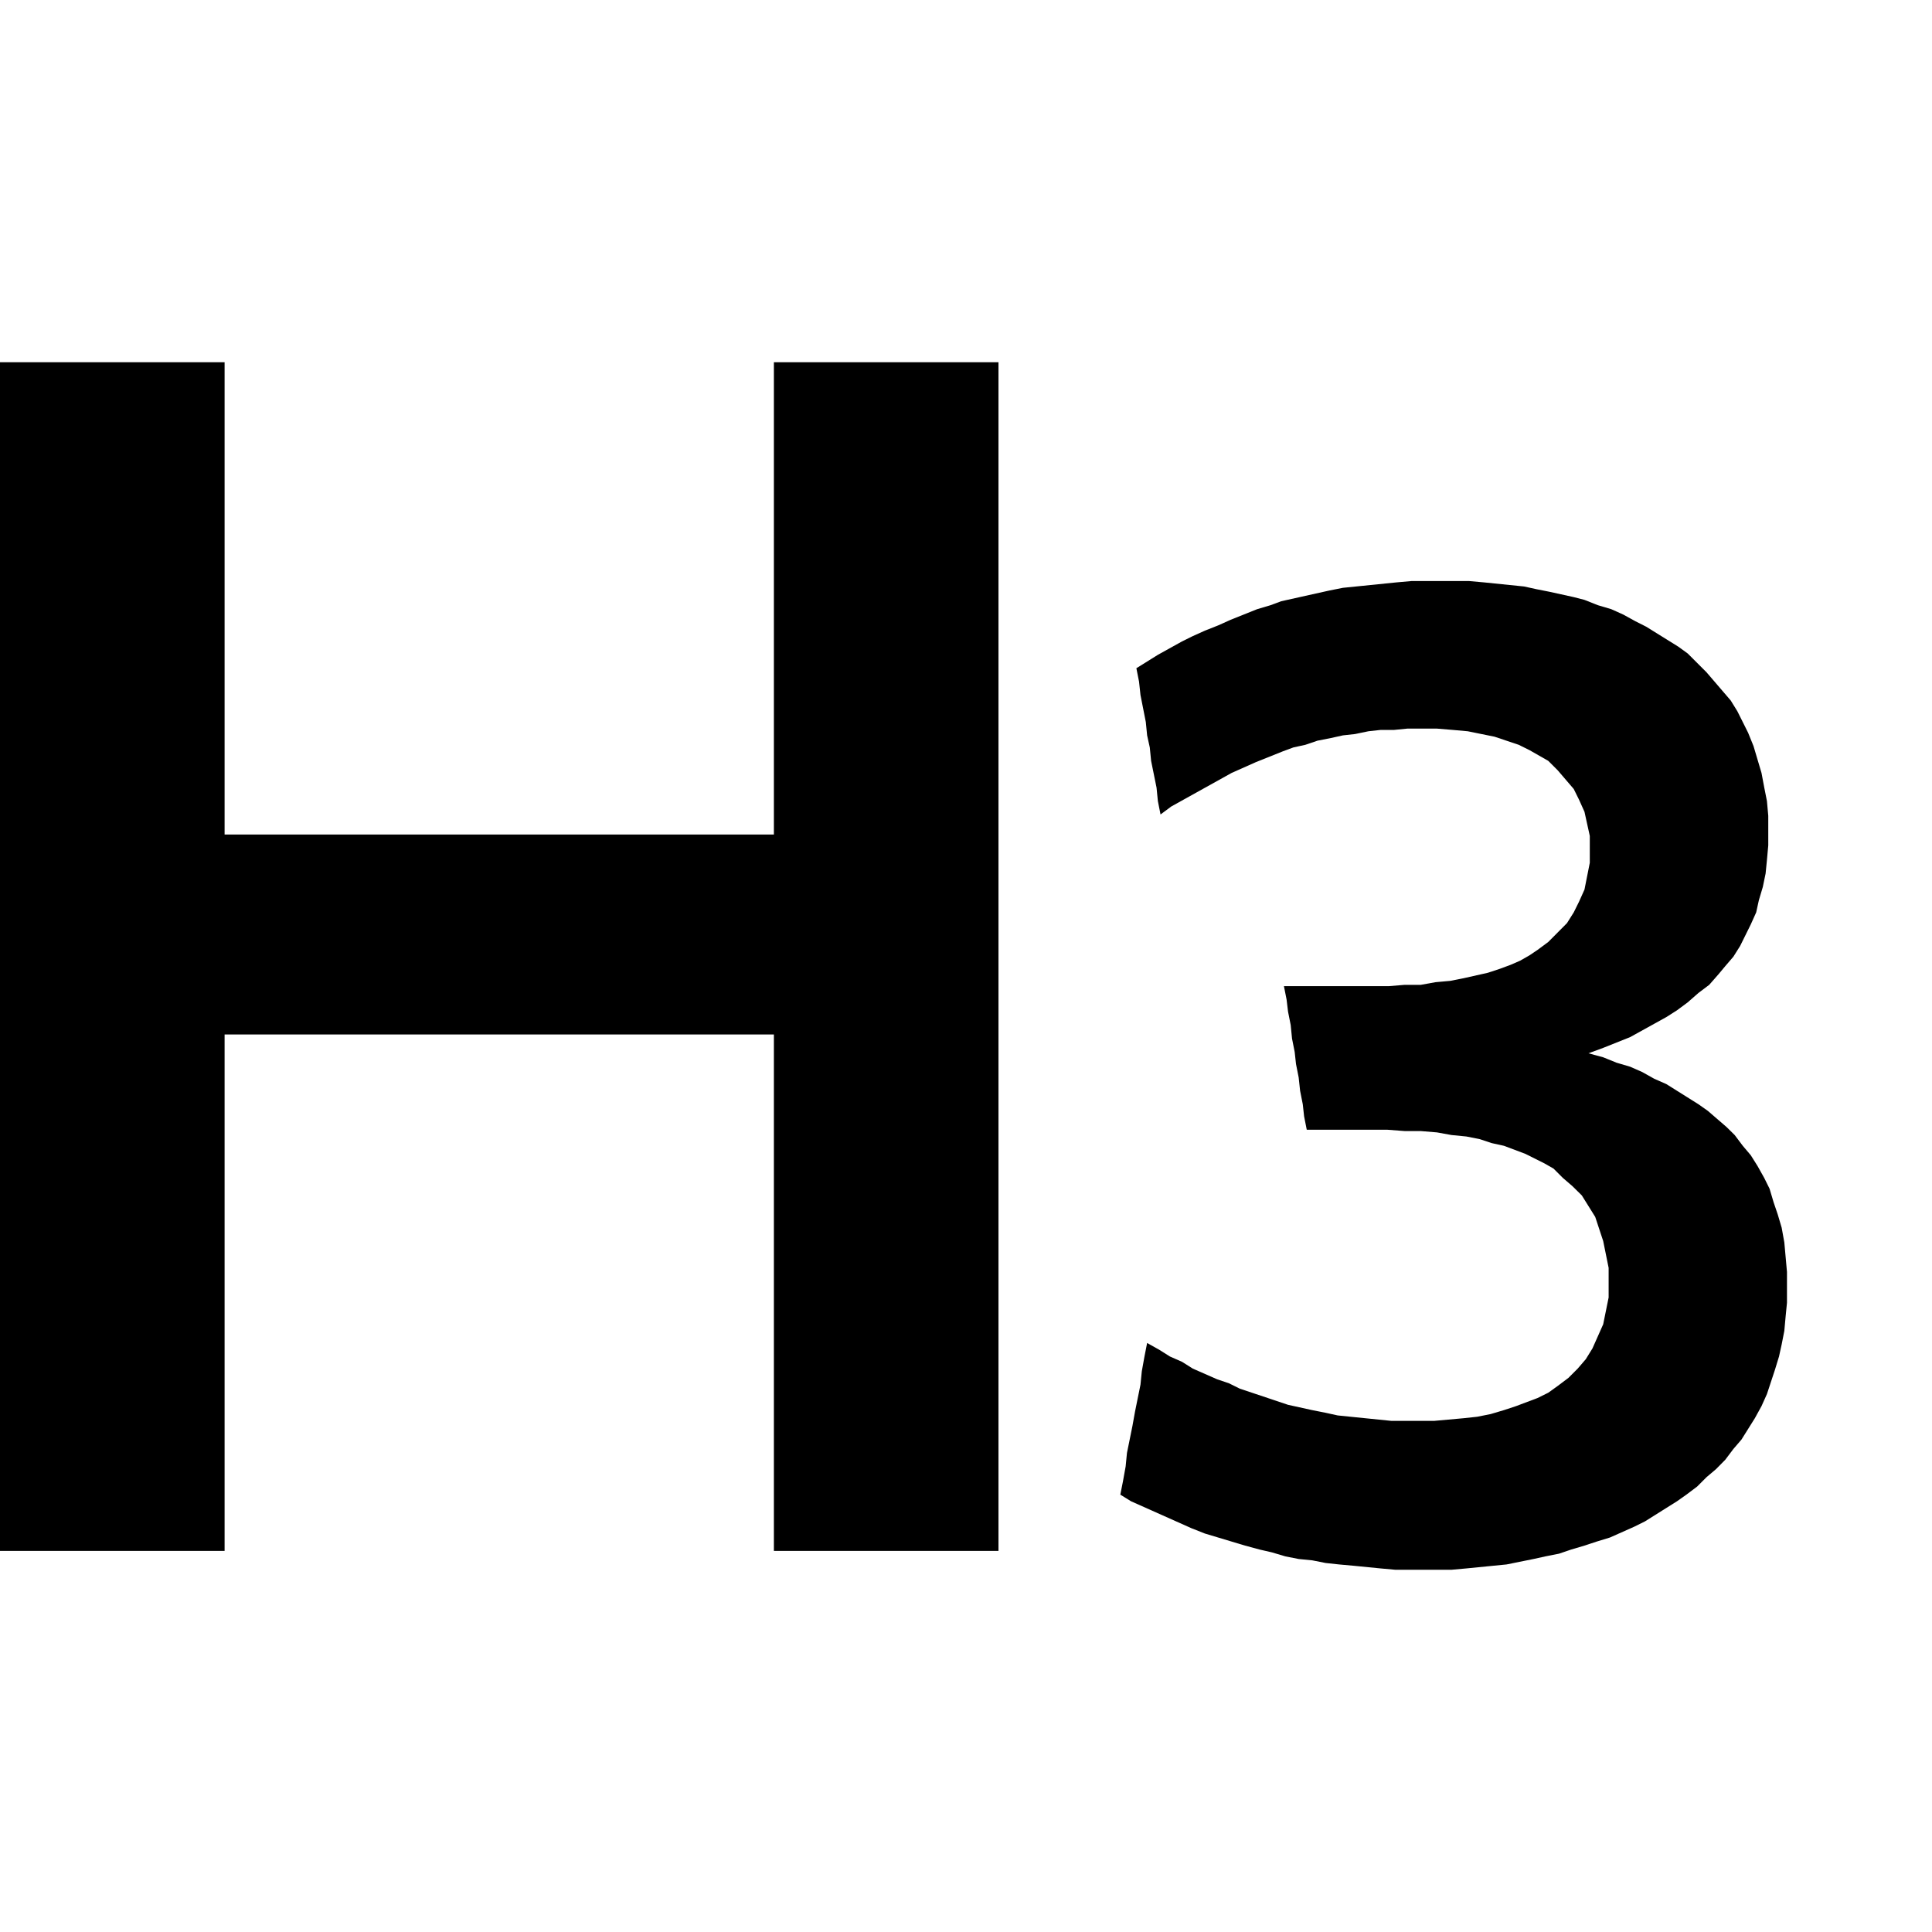
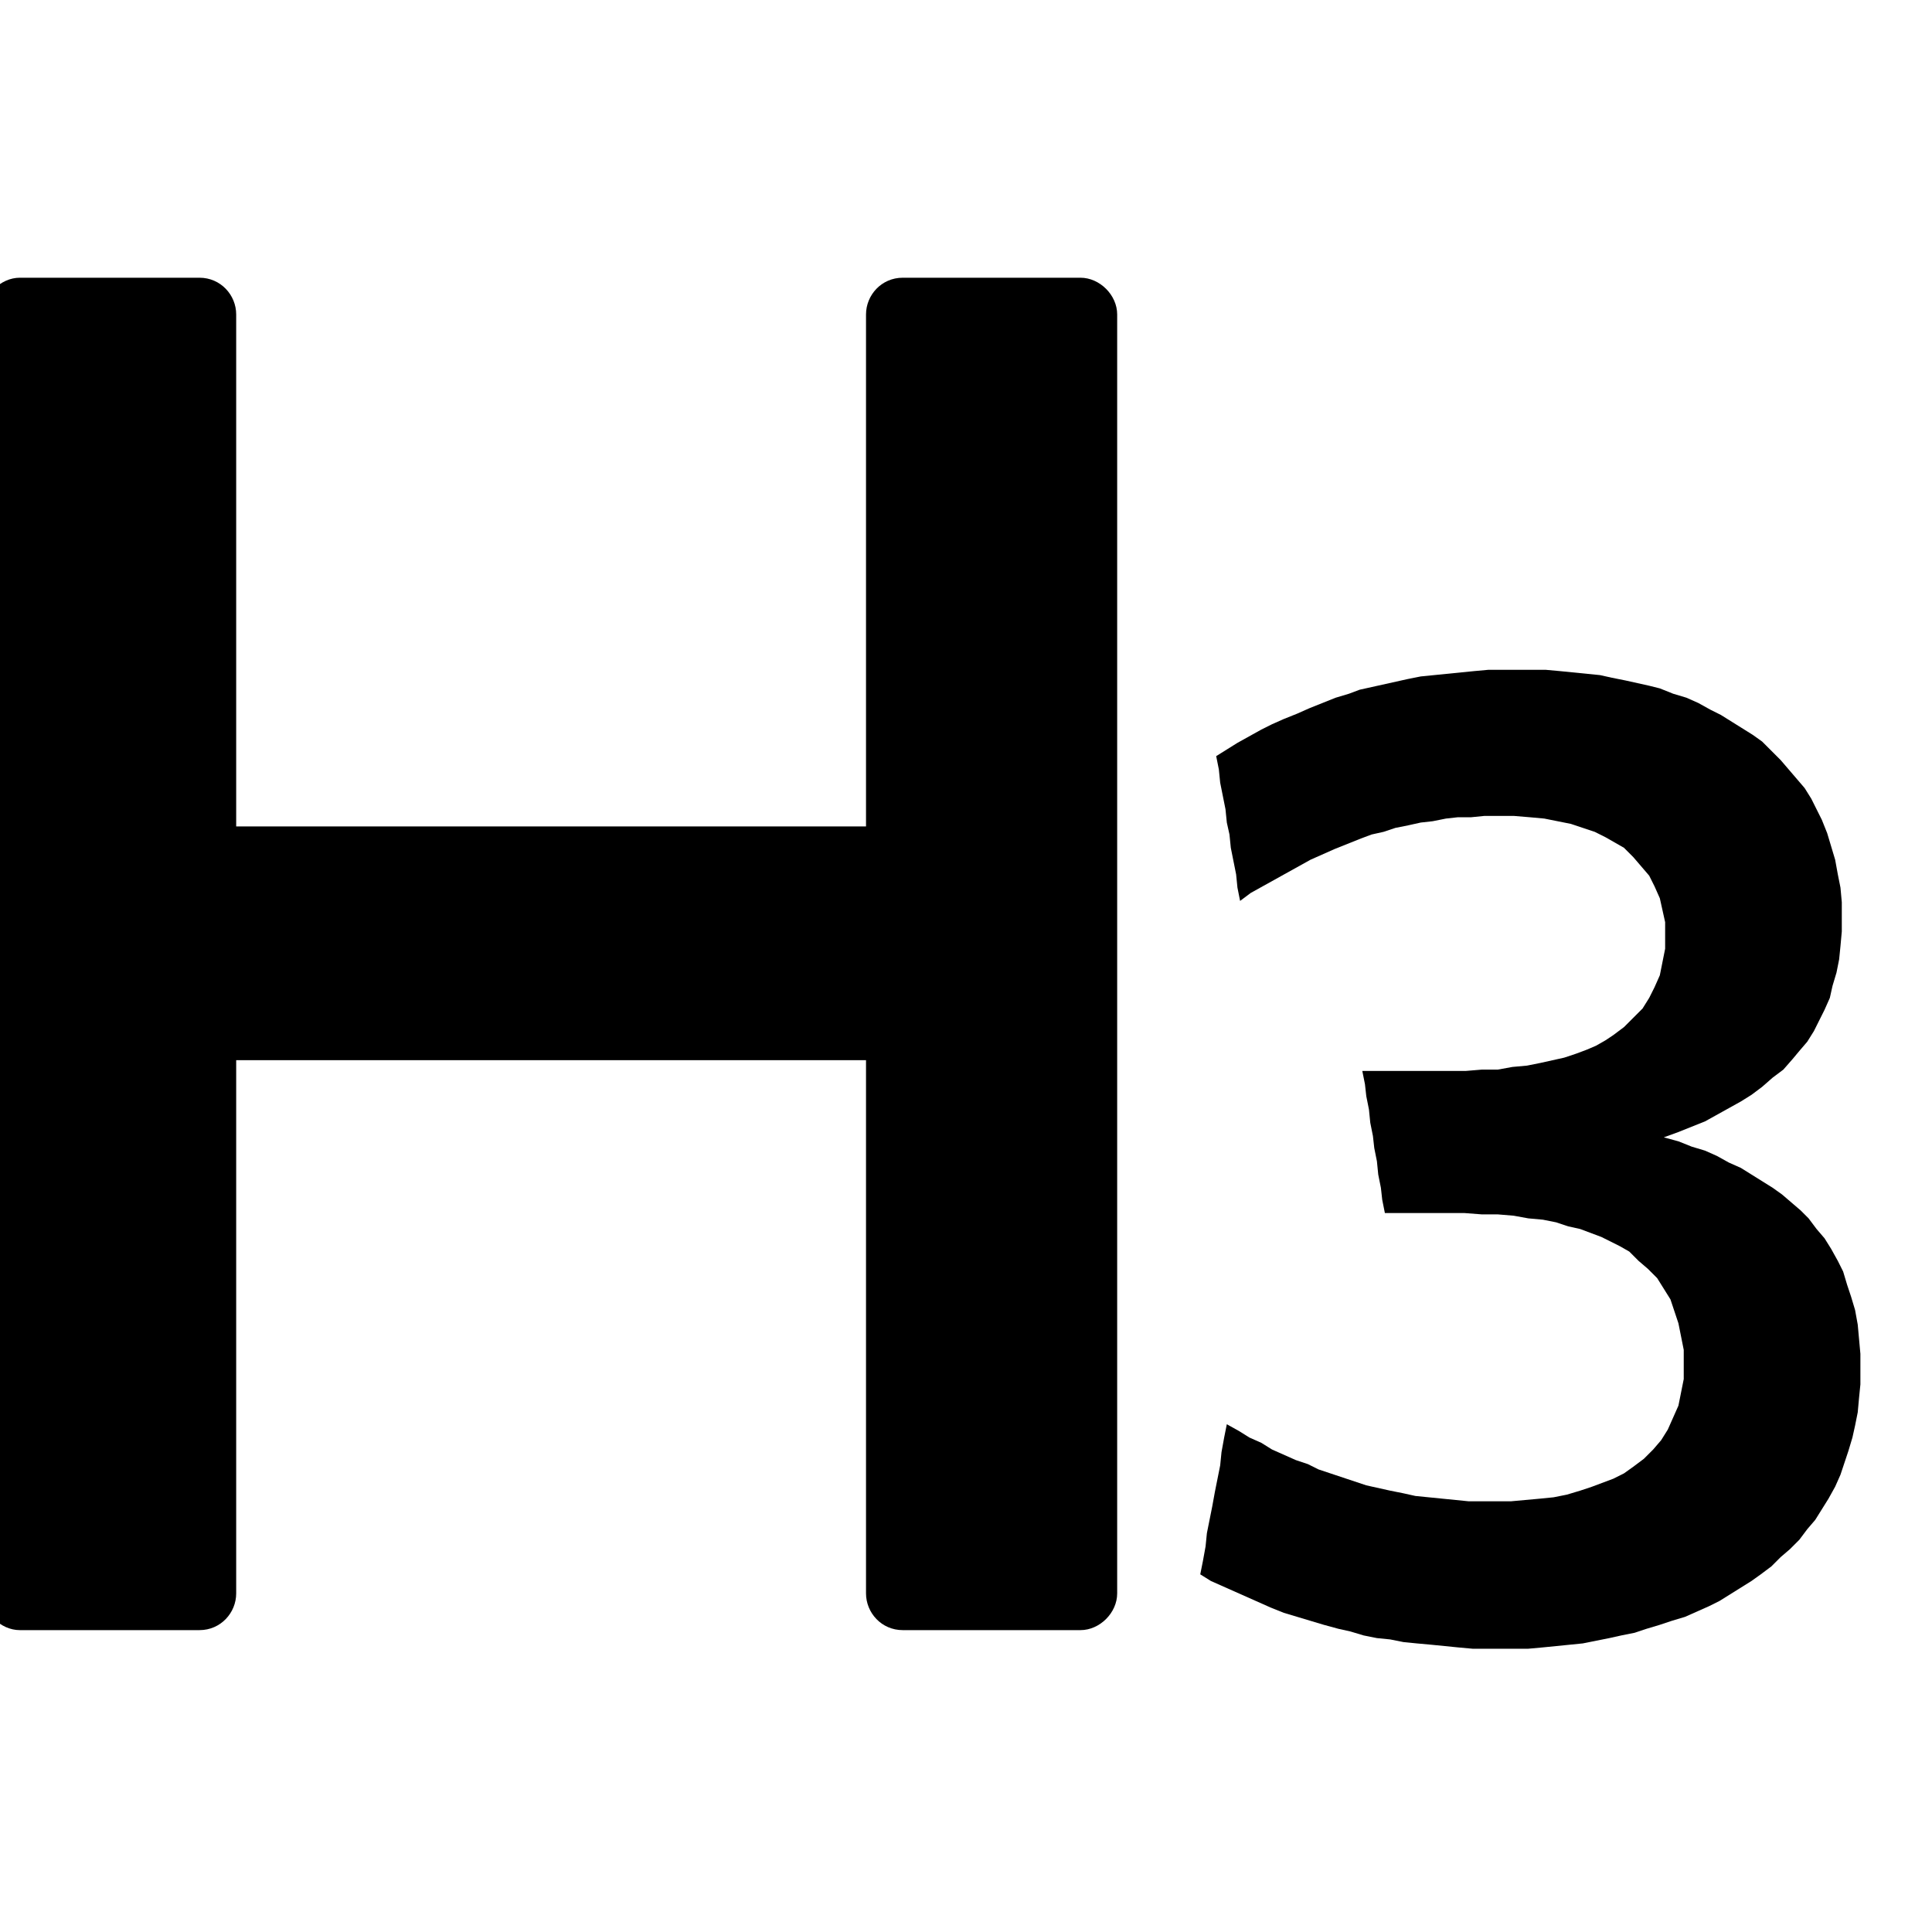
<svg xmlns="http://www.w3.org/2000/svg" width="16" height="16" viewBox="0 0 16 16">
-   <path fill-rule="evenodd" d="M6.409,12.844 L6.409,8.567 L1.86,8.567 L1.86,12.844 L0,12.844 L0,3 L1.86,3 L1.86,6.911 L6.409,6.911 L6.409,3 L8.269,3 L8.269,12.844 L6.409,12.844 Z M14.799,10.534 L14.799,10.789 L14.788,10.9 L14.777,11.022 L14.755,11.134 L14.733,11.234 L14.699,11.345 L14.633,11.545 L14.588,11.645 L14.533,11.745 L14.422,11.922 L14.355,12 L14.288,12.089 L14.211,12.167 L14.133,12.233 L14.055,12.311 L13.966,12.378 L13.888,12.433 L13.622,12.6 L13.533,12.644 L13.333,12.733 L13.222,12.767 L13.122,12.8 L13.011,12.833 L12.911,12.867 L12.8,12.889 L12.7,12.911 L12.477,12.956 L12.144,12.989 L12.022,13 L11.555,13 L11.433,12.989 L11.211,12.967 L11.089,12.956 L10.978,12.944 L10.867,12.922 L10.755,12.911 L10.644,12.889 L10.533,12.856 L10.433,12.833 L10.311,12.8 L9.978,12.7 L9.867,12.656 L9.367,12.433 L9.278,12.378 L9.3,12.267 L9.322,12.145 L9.333,12.033 L9.378,11.811 L9.4,11.689 L9.445,11.467 L9.456,11.356 L9.478,11.234 L9.5,11.122 L9.6,11.178 L9.689,11.234 L9.789,11.278 L9.878,11.334 L10.078,11.422 L10.178,11.456 L10.267,11.5 L10.667,11.634 L10.867,11.678 L10.978,11.7 L11.078,11.722 L11.522,11.767 L11.878,11.767 L12.122,11.745 L12.233,11.733 L12.344,11.711 L12.455,11.678 L12.555,11.645 L12.733,11.578 L12.822,11.534 L12.9,11.478 L12.989,11.411 L13.066,11.334 L13.133,11.256 L13.188,11.167 L13.277,10.967 L13.322,10.745 L13.322,10.5 L13.277,10.278 L13.211,10.078 L13.1,9.9 L13.022,9.823 L12.944,9.756 L12.866,9.678 L12.789,9.634 L12.633,9.556 L12.455,9.489 L12.355,9.467 L12.255,9.434 L12.144,9.412 L12.022,9.4 L11.9,9.378 L11.766,9.367 L11.633,9.367 L11.489,9.356 L10.822,9.356 L10.8,9.245 L10.789,9.145 L10.767,9.034 L10.755,8.923 L10.733,8.812 L10.722,8.712 L10.7,8.601 L10.689,8.489 L10.667,8.378 L10.655,8.278 L10.633,8.167 L11.5,8.167 L11.633,8.156 L11.766,8.156 L11.889,8.134 L12.011,8.123 L12.122,8.101 L12.322,8.056 L12.422,8.023 L12.511,7.99 L12.589,7.956 L12.666,7.912 L12.733,7.867 L12.822,7.801 L12.977,7.645 L13.033,7.556 L13.077,7.467 L13.122,7.367 L13.166,7.145 L13.166,6.923 L13.122,6.723 L13.077,6.623 L13.033,6.534 L12.9,6.379 L12.822,6.301 L12.666,6.212 L12.577,6.168 L12.377,6.101 L12.155,6.056 L12.033,6.045 L11.9,6.034 L11.655,6.034 L11.544,6.045 L11.433,6.045 L11.333,6.056 L11.222,6.079 L11.122,6.09 L11.022,6.112 L10.911,6.134 L10.811,6.168 L10.711,6.19 L10.622,6.223 L10.4,6.312 L10.2,6.401 L9.7,6.679 L9.611,6.745 L9.589,6.634 L9.578,6.523 L9.533,6.301 L9.522,6.19 L9.5,6.09 L9.489,5.979 L9.445,5.756 L9.433,5.645 L9.411,5.534 L9.589,5.423 L9.789,5.312 L9.878,5.268 L9.978,5.223 L10.089,5.179 L10.189,5.134 L10.411,5.045 L10.522,5.012 L10.611,4.979 L11.011,4.89 L11.122,4.868 L11.566,4.823 L11.689,4.812 L12.166,4.812 L12.289,4.823 L12.622,4.857 L12.722,4.879 L12.833,4.901 L13.033,4.945 L13.122,4.968 L13.233,5.012 L13.344,5.045 L13.444,5.09 L13.544,5.145 L13.633,5.19 L13.9,5.356 L13.977,5.412 L14.133,5.568 L14.333,5.801 L14.388,5.89 L14.477,6.068 L14.522,6.179 L14.588,6.401 L14.611,6.523 L14.633,6.634 L14.644,6.756 L14.644,7.001 L14.633,7.123 L14.622,7.234 L14.599,7.345 L14.566,7.456 L14.544,7.556 L14.499,7.656 L14.411,7.834 L14.355,7.923 L14.288,8.001 L14.233,8.067 L14.155,8.156 L14.066,8.223 L13.977,8.301 L13.888,8.367 L13.8,8.423 L13.5,8.589 L13.277,8.678 L13.155,8.723 L13.277,8.756 L13.388,8.801 L13.5,8.834 L13.6,8.878 L13.7,8.934 L13.8,8.978 L14.066,9.145 L14.144,9.2 L14.299,9.334 L14.366,9.4 L14.433,9.489 L14.499,9.567 L14.555,9.656 L14.611,9.756 L14.655,9.845 L14.688,9.956 L14.722,10.056 L14.755,10.167 L14.777,10.289 L14.799,10.534 Z" />
+   <g fill-rule="evenodd" transform="translate(-2 -3.5)">
+     <polygon points="17.407 14.712 17.407 14.965 17.396 15.075 17.385 15.196 17.363 15.306 17.341 15.405 17.308 15.515 17.242 15.713 17.198 15.812 17.143 15.911 17.033 16.087 16.967 16.164 16.901 16.252 16.824 16.329 16.747 16.395 16.67 16.472 16.582 16.538 16.505 16.593 16.241 16.758 16.153 16.802 15.955 16.89 15.845 16.923 15.746 16.956 15.636 16.989 15.537 17.022 15.427 17.044 15.328 17.066 15.108 17.11 14.778 17.143 14.657 17.154 14.195 17.154 14.074 17.143 13.854 17.121 13.733 17.11 13.623 17.099 13.513 17.077 13.403 17.066 13.293 17.044 13.183 17.011 13.084 16.989 12.963 16.956 12.633 16.857 12.523 16.813 12.028 16.593 11.94 16.538 11.962 16.428 11.984 16.307 11.995 16.197 12.039 15.977 12.061 15.856 12.105 15.636 12.116 15.526 12.138 15.405 12.16 15.295 12.259 15.35 12.347 15.405 12.446 15.449 12.534 15.504 12.732 15.592 12.831 15.625 12.919 15.669 13.315 15.801 13.513 15.845 13.623 15.867 13.722 15.889 14.162 15.933 14.514 15.933 14.756 15.911 14.866 15.9 14.976 15.878 15.086 15.845 15.185 15.812 15.361 15.746 15.449 15.702 15.526 15.647 15.614 15.581 15.691 15.504 15.757 15.427 15.812 15.339 15.9 15.141 15.944 14.921 15.944 14.679 15.9 14.459 15.834 14.261 15.724 14.085 15.647 14.008 15.57 13.942 15.493 13.865 15.416 13.821 15.262 13.744 15.086 13.678 14.987 13.656 14.888 13.623 14.778 13.601 14.657 13.59 14.536 13.568 14.404 13.557 14.272 13.557 14.129 13.546 13.469 13.546 13.447 13.436 13.436 13.337 13.414 13.227 13.403 13.117 13.381 13.007 13.37 12.908 13.348 12.798 13.337 12.688 13.315 12.578 13.304 12.479 13.282 12.369 14.14 12.369 14.272 12.358 14.404 12.358 14.525 12.336 14.646 12.325 14.756 12.303 14.954 12.259 15.053 12.226 15.141 12.193 15.218 12.16 15.295 12.116 15.361 12.072 15.449 12.006 15.603 11.852 15.658 11.764 15.702 11.676 15.746 11.577 15.79 11.357 15.79 11.137 15.746 10.939 15.702 10.84 15.658 10.752 15.526 10.598 15.449 10.521 15.295 10.433 15.207 10.389 15.009 10.323 14.789 10.279 14.668 10.268 14.536 10.257 14.294 10.257 14.184 10.268 14.074 10.268 13.975 10.279 13.865 10.301 13.766 10.312 13.667 10.334 13.557 10.356 13.458 10.389 13.359 10.411 13.271 10.444 13.051 10.532 12.853 10.62 12.358 10.895 12.27 10.961 12.248 10.851 12.237 10.741 12.193 10.521 12.182 10.411 12.16 10.312 12.149 10.202 12.105 9.982 12.094 9.872 12.072 9.762 12.248 9.652 12.446 9.542 12.534 9.498 12.633 9.454 12.743 9.41 12.842 9.366 13.062 9.278 13.172 9.245 13.26 9.212 13.656 9.124 13.766 9.102 14.206 9.058 14.327 9.047 14.8 9.047 14.921 9.058 15.251 9.091 15.35 9.113 15.46 9.135 15.658 9.179 15.746 9.201 15.856 9.245 15.966 9.278 16.065 9.322 16.164 9.377 16.252 9.421 16.516 9.586 16.593 9.641 16.747 9.795 16.945 10.026 17 10.114 17.088 10.29 17.132 10.4 17.198 10.62 17.22 10.741 17.242 10.851 17.253 10.972 17.253 11.214 17.242 11.335 17.231 11.445 17.209 11.555 17.176 11.665 17.154 11.764 17.11 11.863 17.022 12.039 16.967 12.127 16.901 12.204 16.846 12.27 16.769 12.358 16.681 12.424 16.593 12.501 16.505 12.567 16.417 12.622 16.12 12.787 15.9 12.875 15.779 12.919 15.9 12.952 16.01 12.996 16.12 13.029 16.219 13.073 16.318 13.128 16.417 13.172 16.681 13.337 16.758 13.392 16.912 13.524 16.978 13.59 17.044 13.678 17.11 13.755 17.165 13.843 17.22 13.942 17.264 14.03 17.297 14.14 17.33 14.239 17.363 14.349 17.385 14.47" />
+     <path d="M1.86,16.696 C1.86,16.856 2.004,17 2.164,17 L3.652,17 C3.828,17 3.956,16.856 3.956,16.696 L3.956,12.28 L9.172,12.28 L9.172,16.696 C9.172,16.856 9.3,17 9.476,17 L10.948,17 C11.108,17 11.252,16.856 11.252,16.696 L11.252,6.104 C11.252,5.944 11.108,5.8 10.948,5.8 L9.476,5.8 C9.3,5.8 9.172,5.944 9.172,6.104 L9.172,10.344 L3.956,10.344 L3.956,6.104 C3.956,5.944 3.828,5.8 3.652,5.8 L2.164,5.8 C2.004,5.8 1.86,5.944 1.86,6.104 L1.86,16.696 Z" />
+   </g>
</svg>
